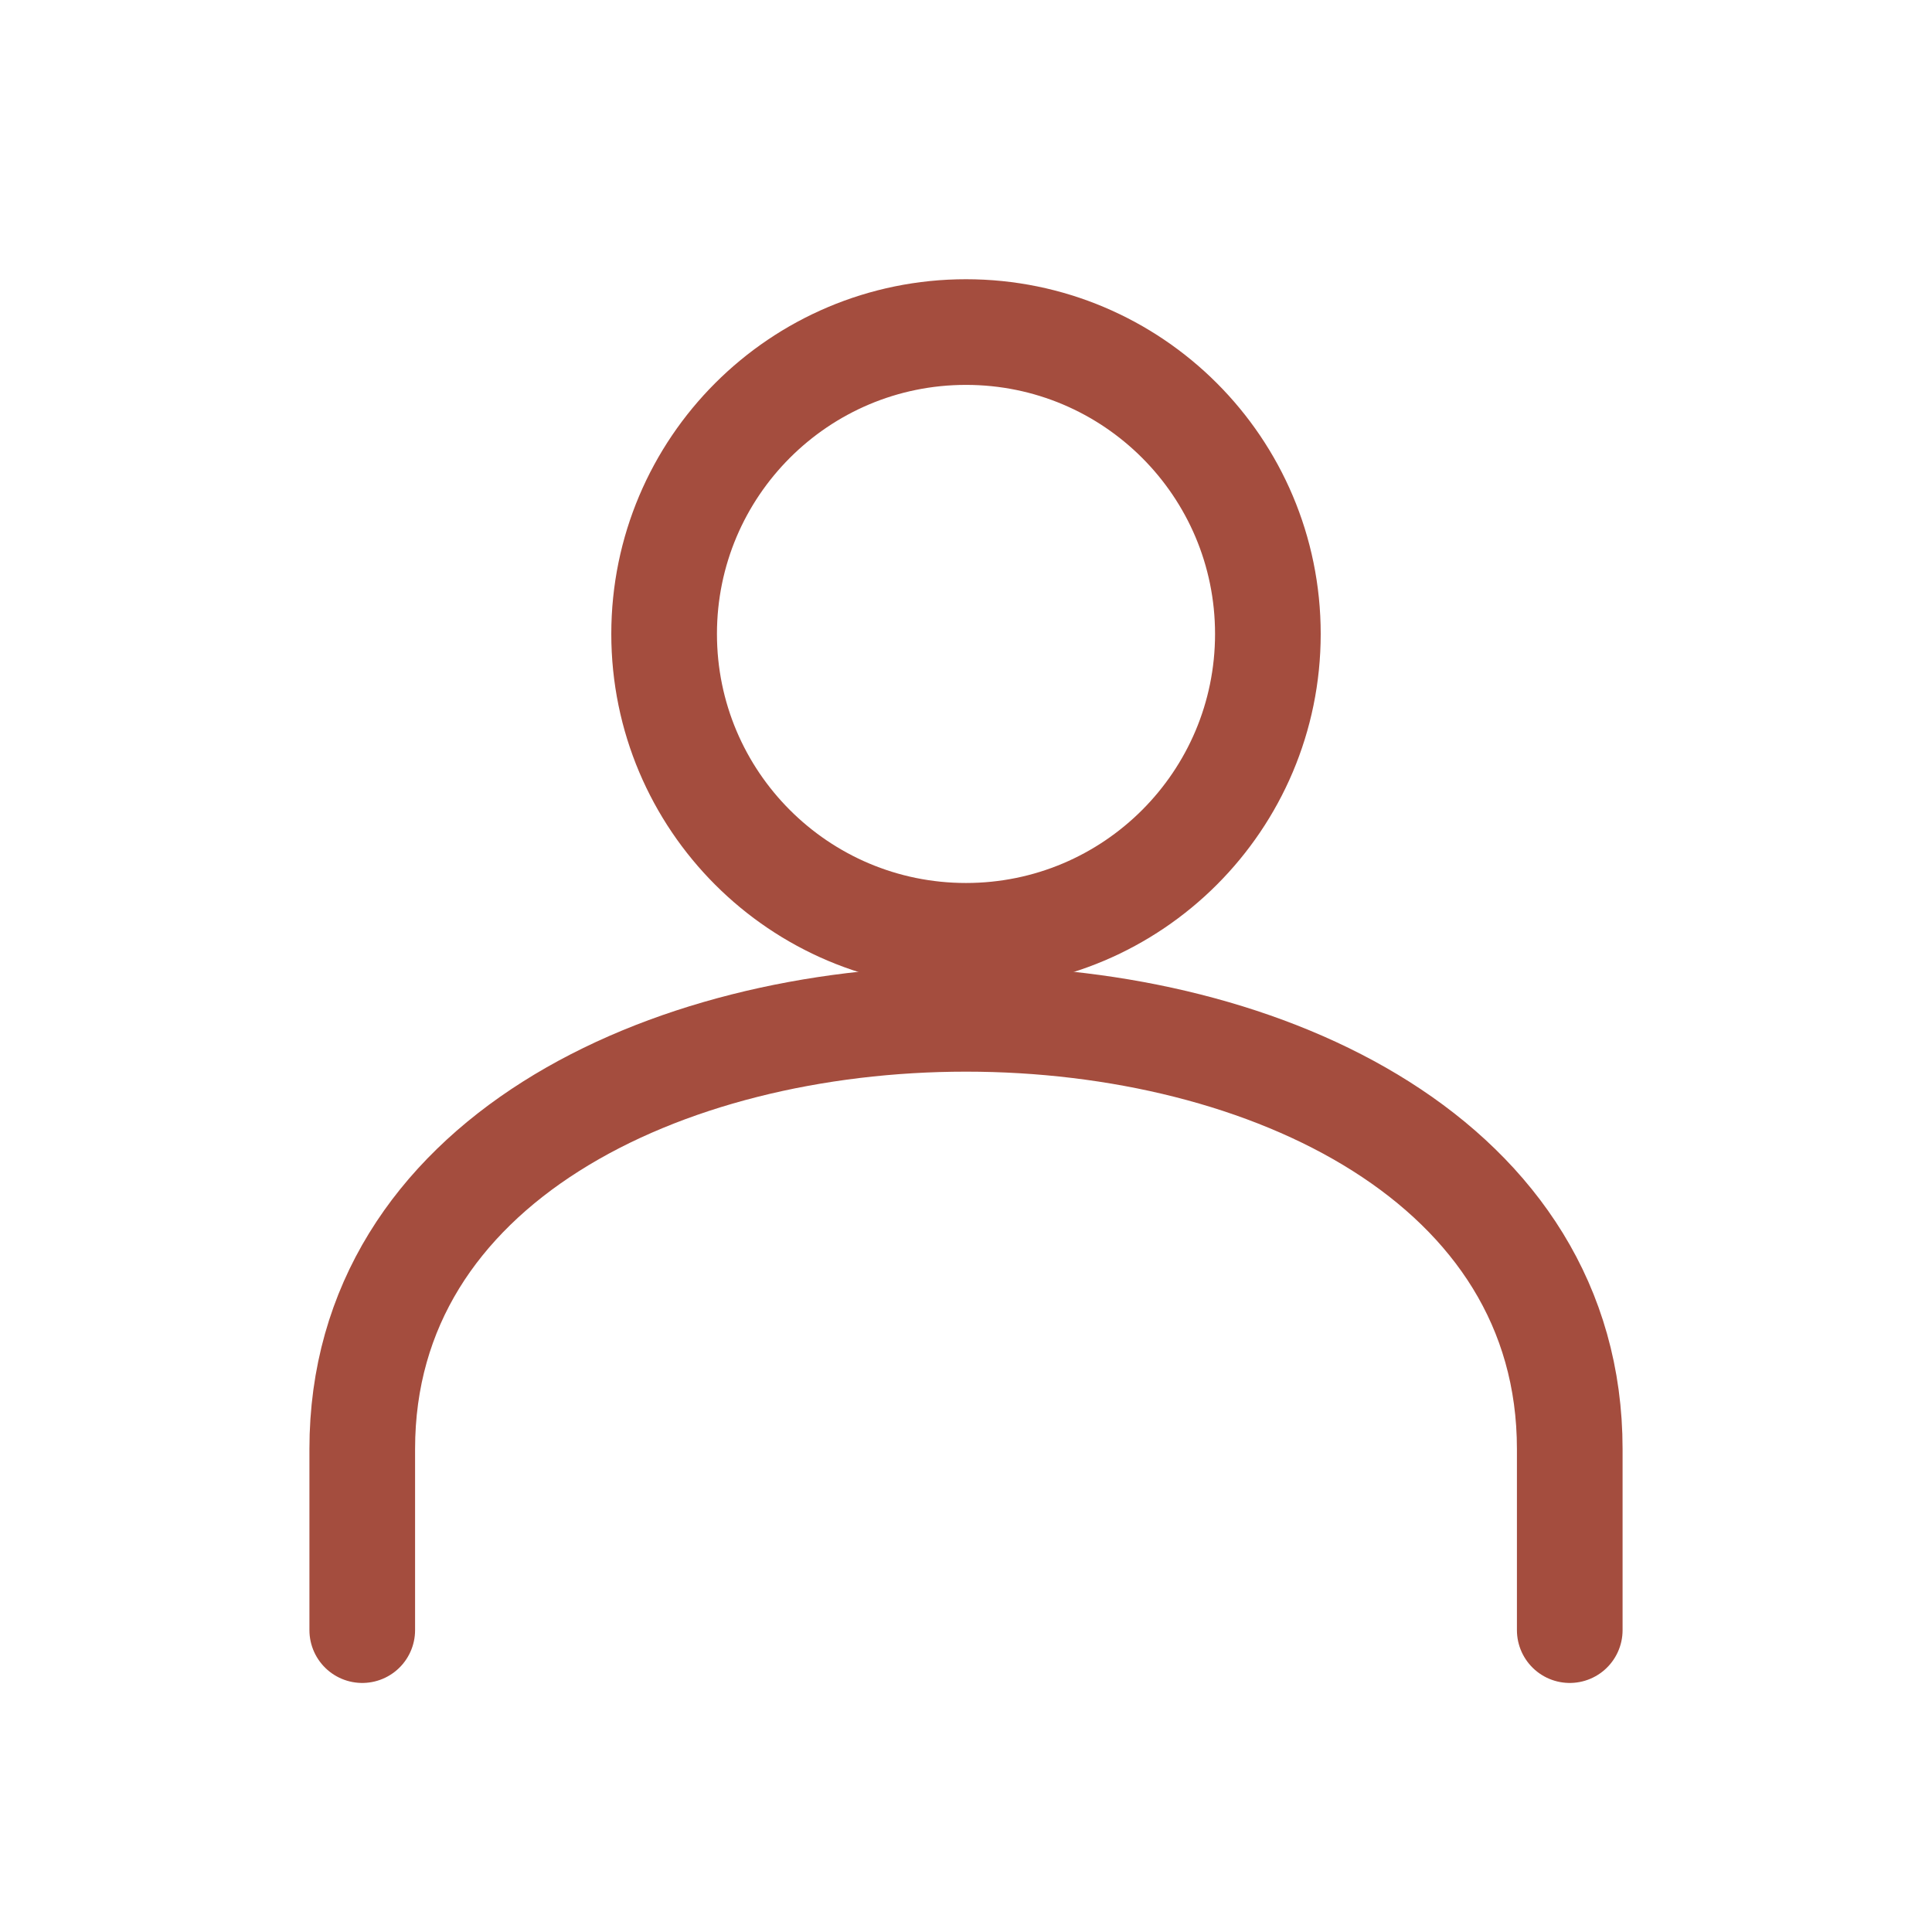
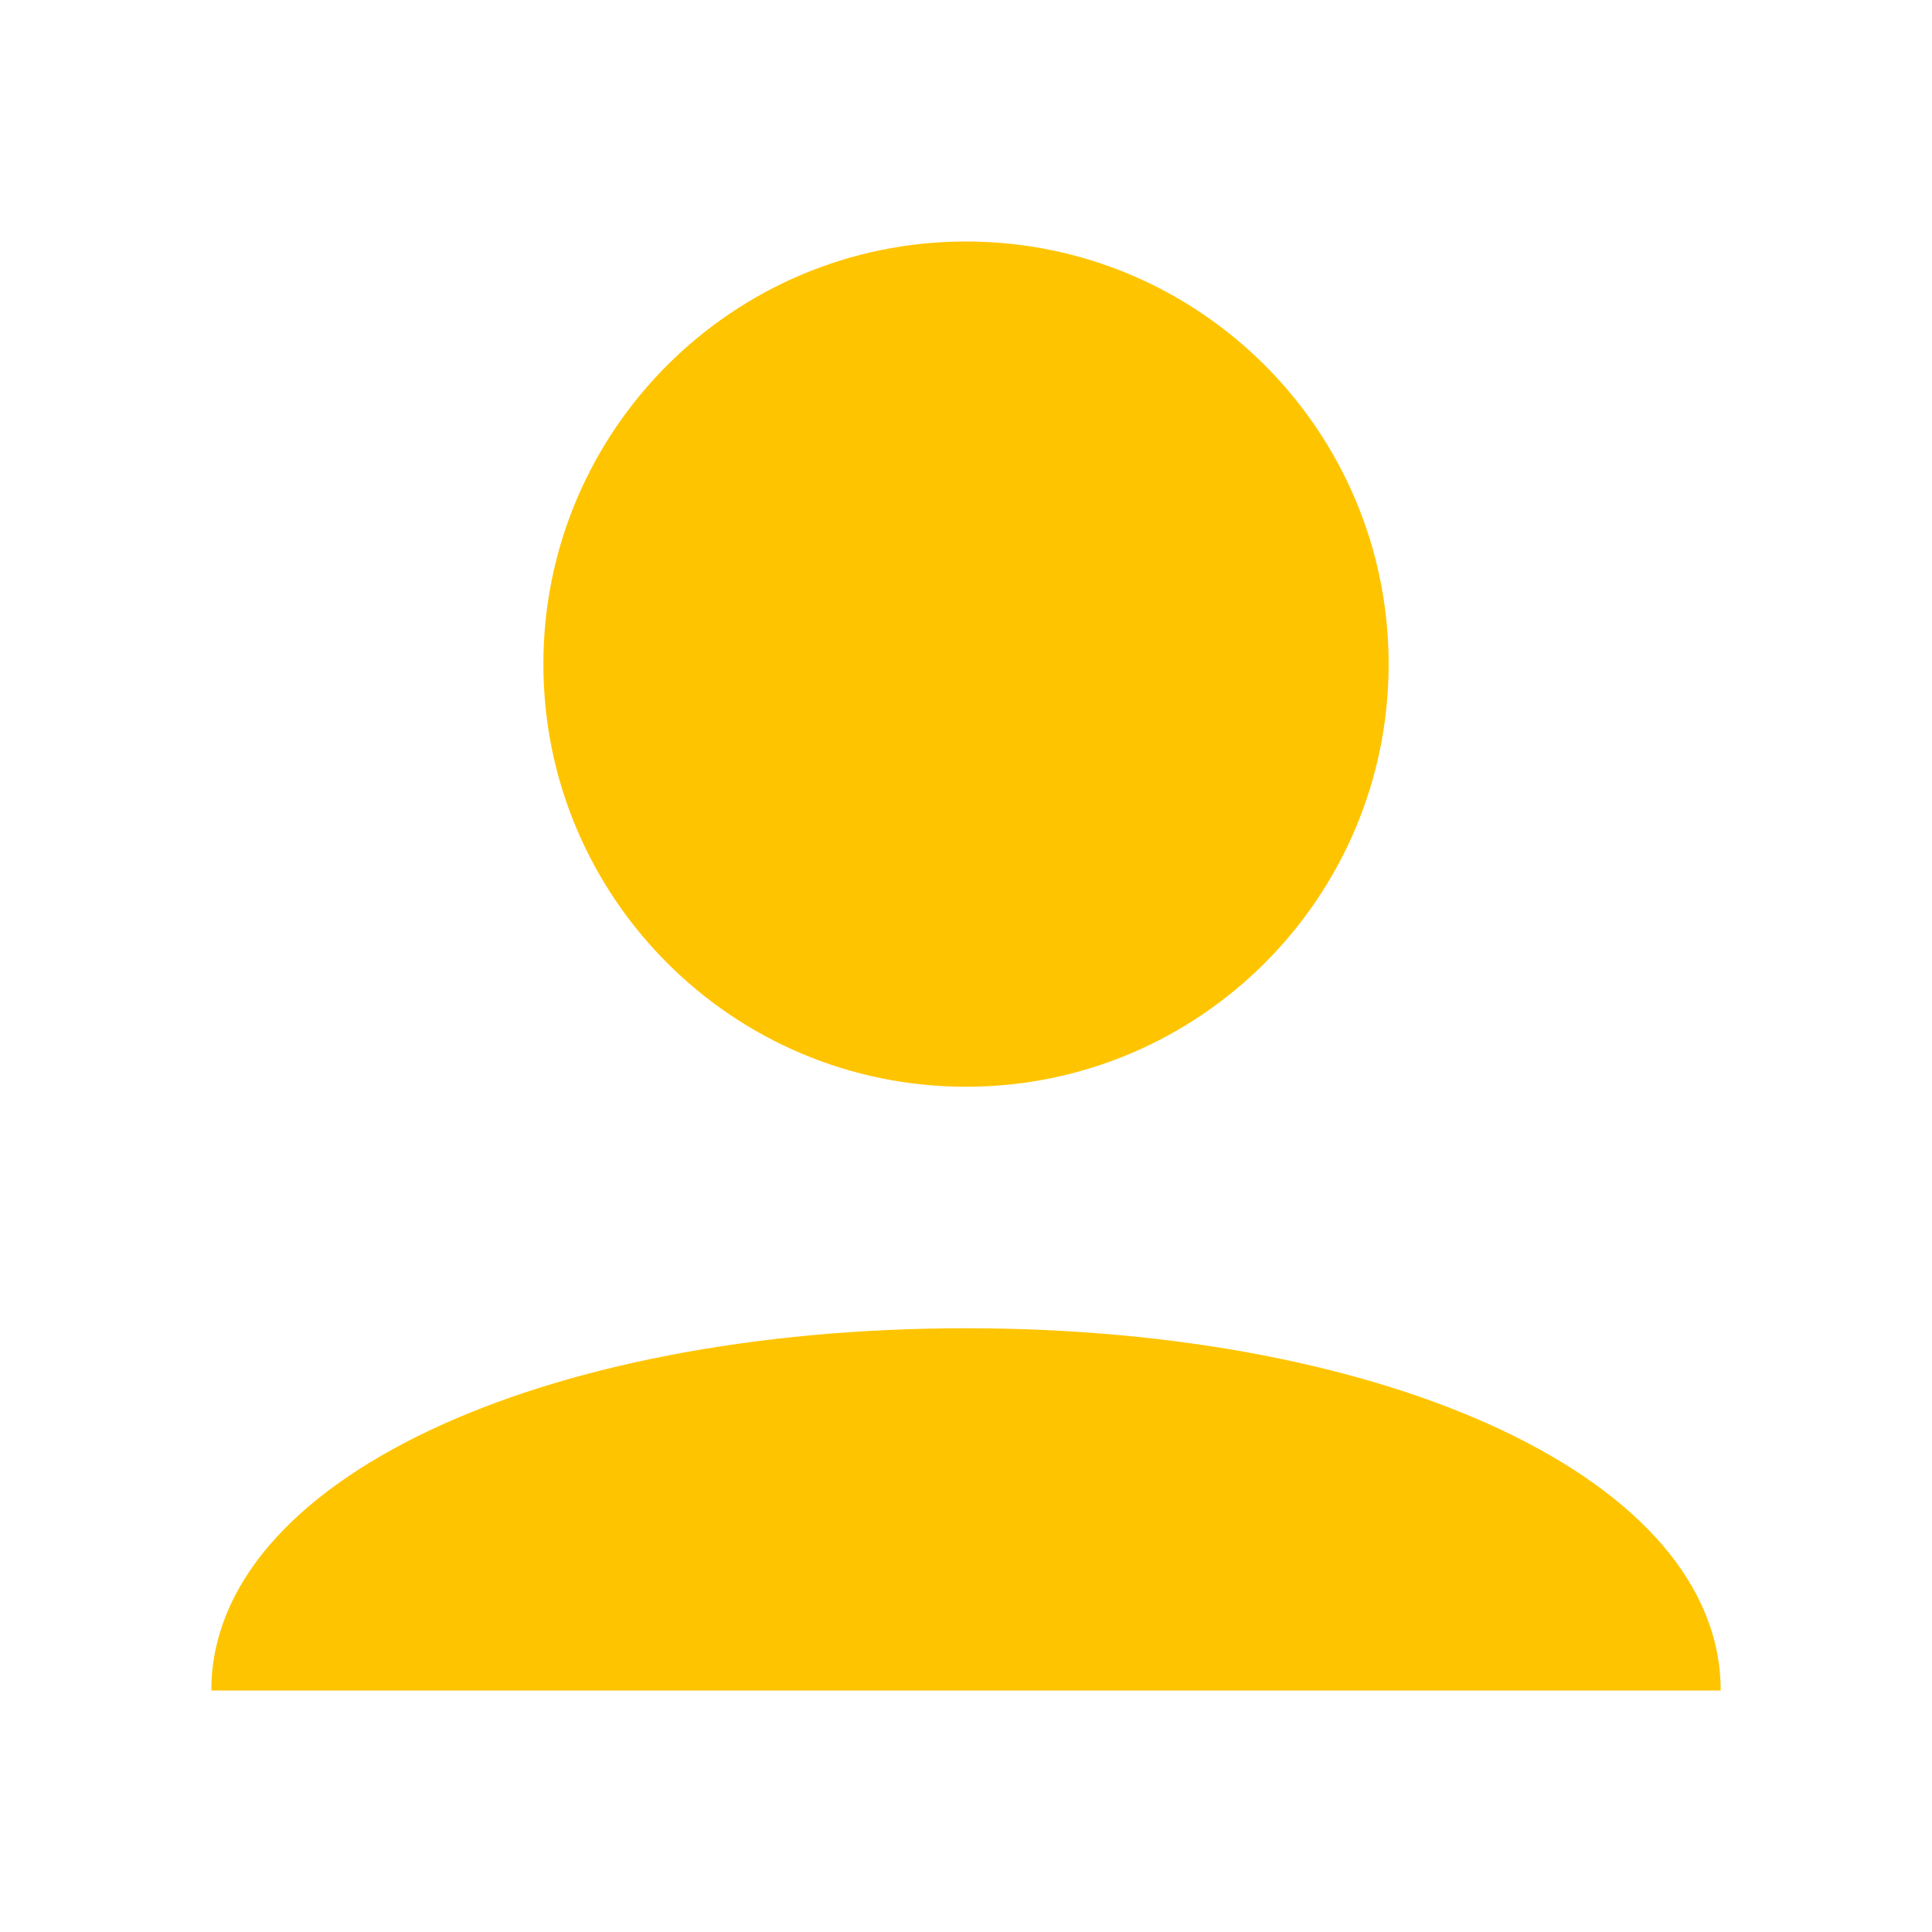
<svg xmlns="http://www.w3.org/2000/svg" width="81" height="81" viewBox="0 0 64 64">
-   <g fill="none" stroke="#A44D3E" stroke-width="3.5" stroke-linecap="round" stroke-linejoin="round">
-     <circle cx="32" cy="21" r="10" />
-     <path d="M12 54V48C12 29 52 29 52 48V54" />
-   </g>
+   <path fill="#ffc400" d="M32 8a14 14 0 1 1 0 28 14 14 0 0 1 0-28Zm0 36c14 0 25 5 25 12H7c0-7 11-12 25-12Z" />
</svg>
